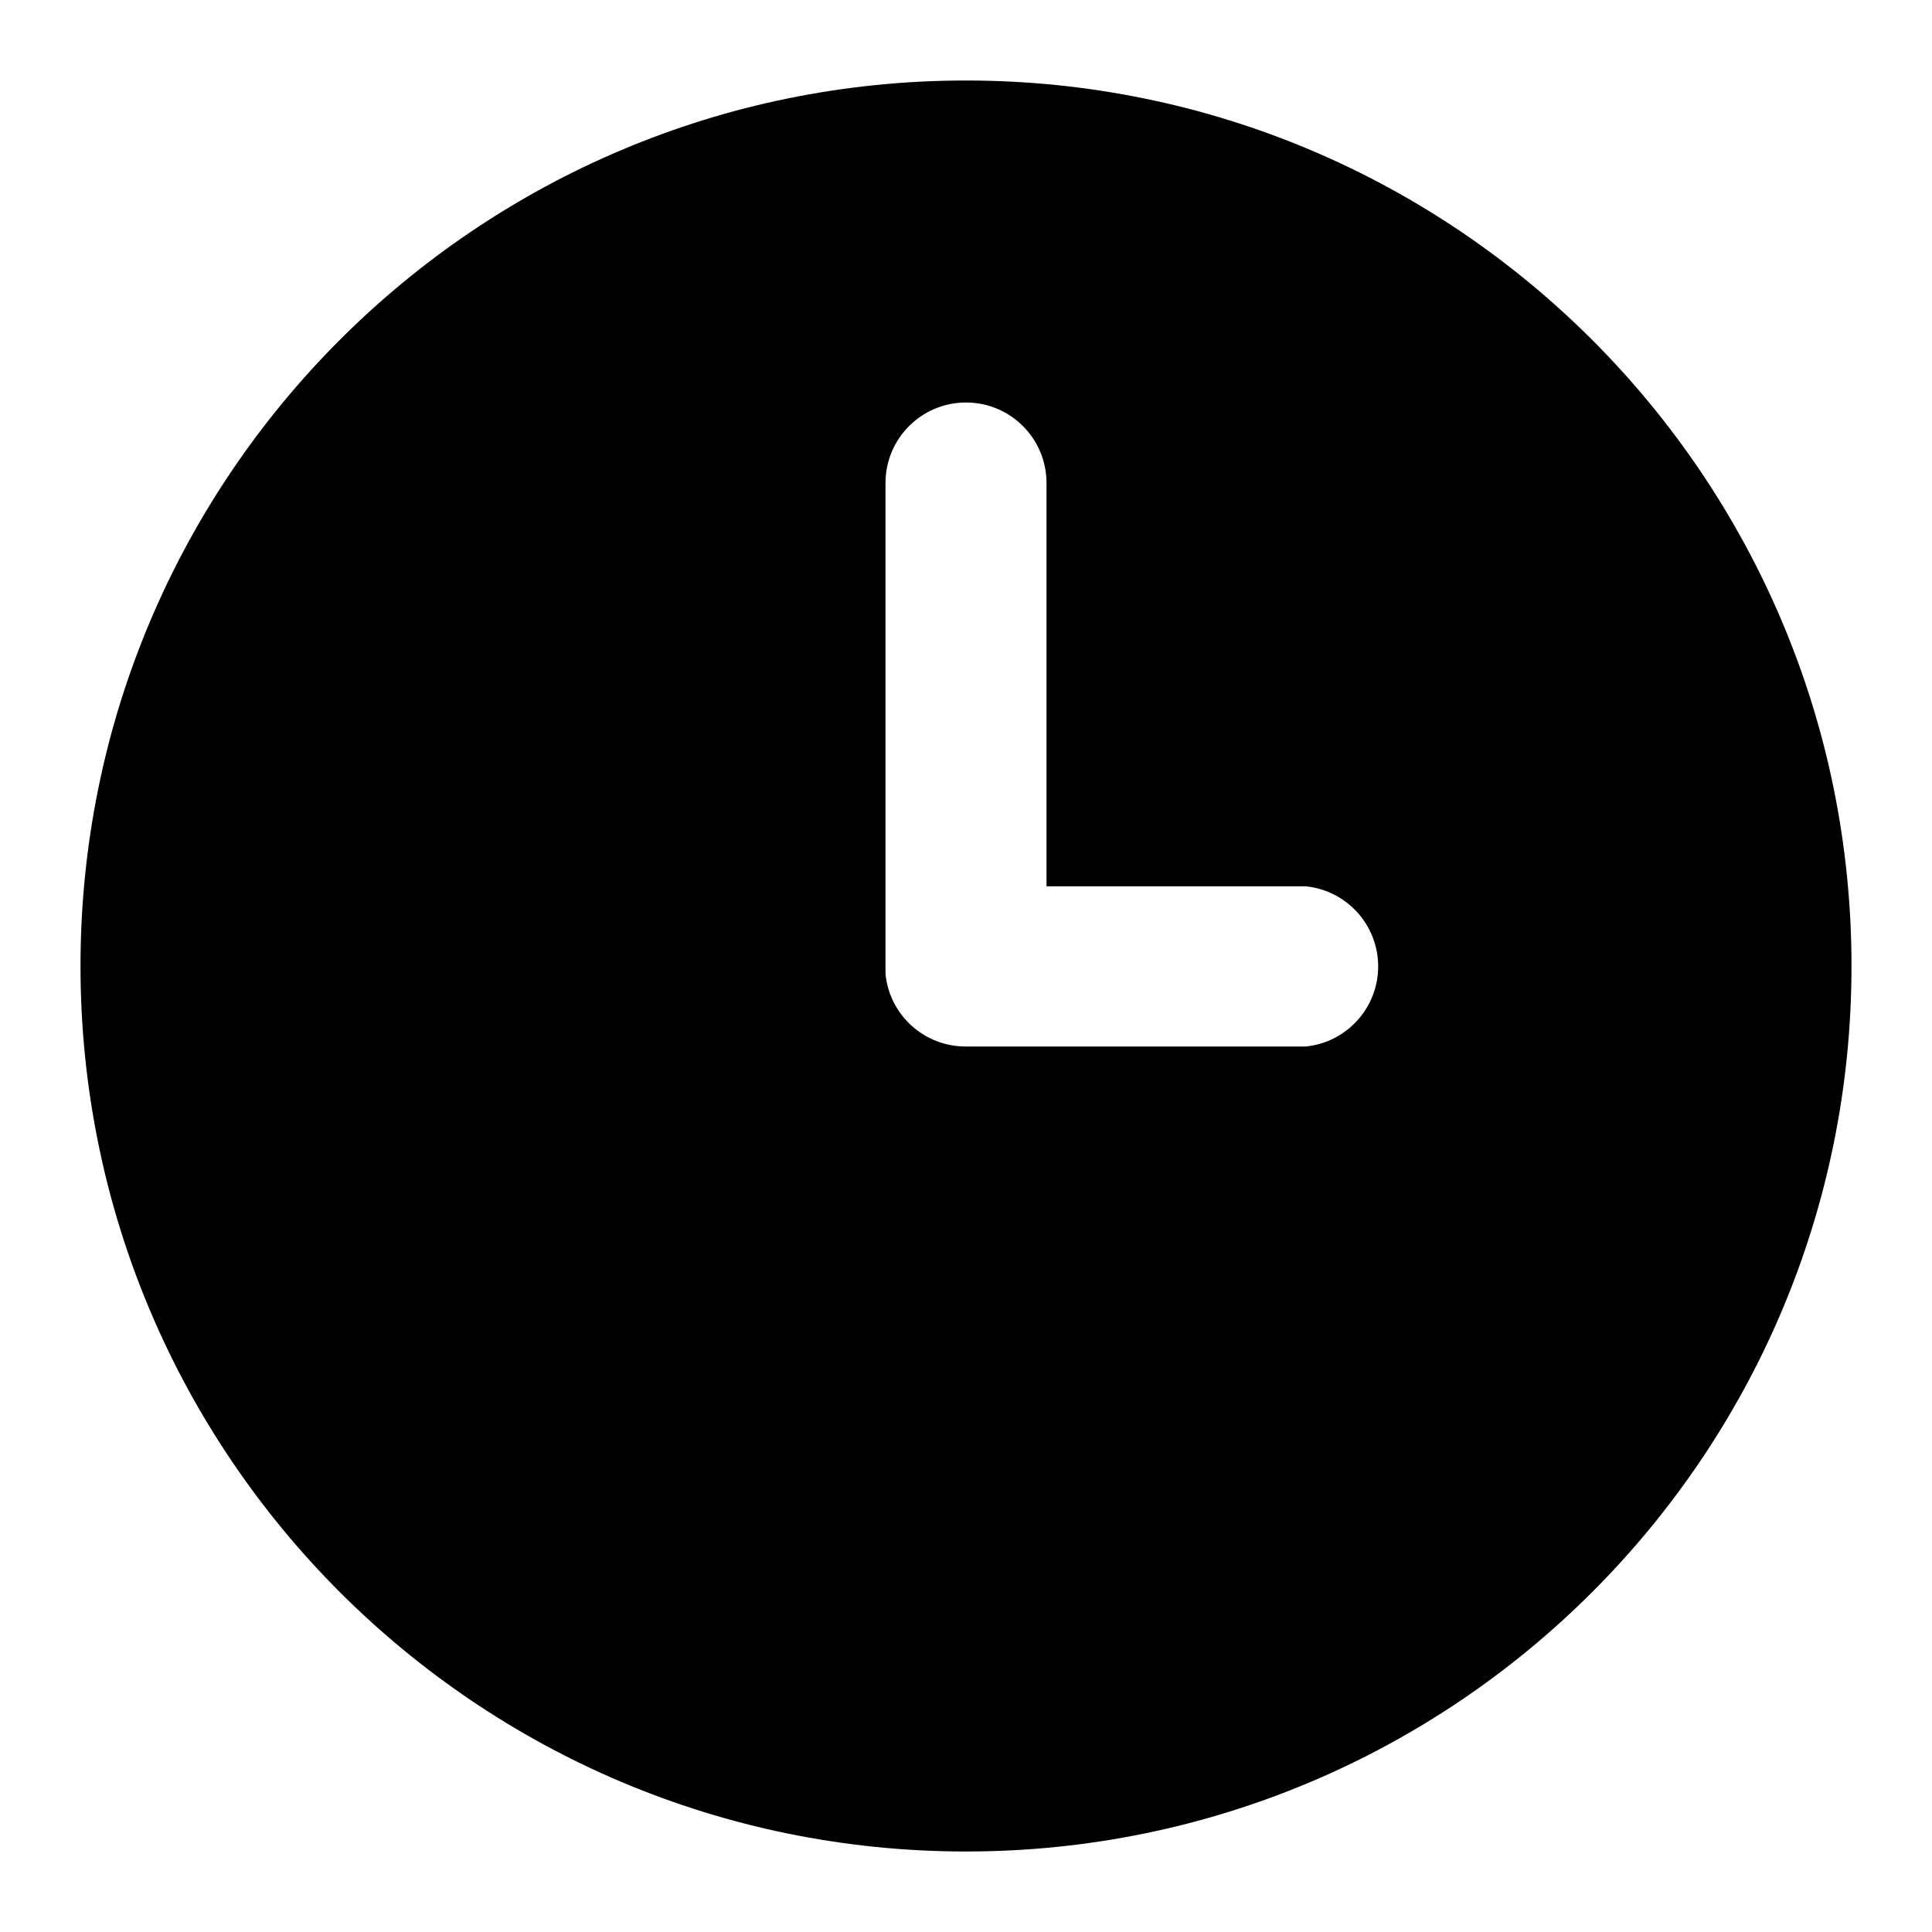
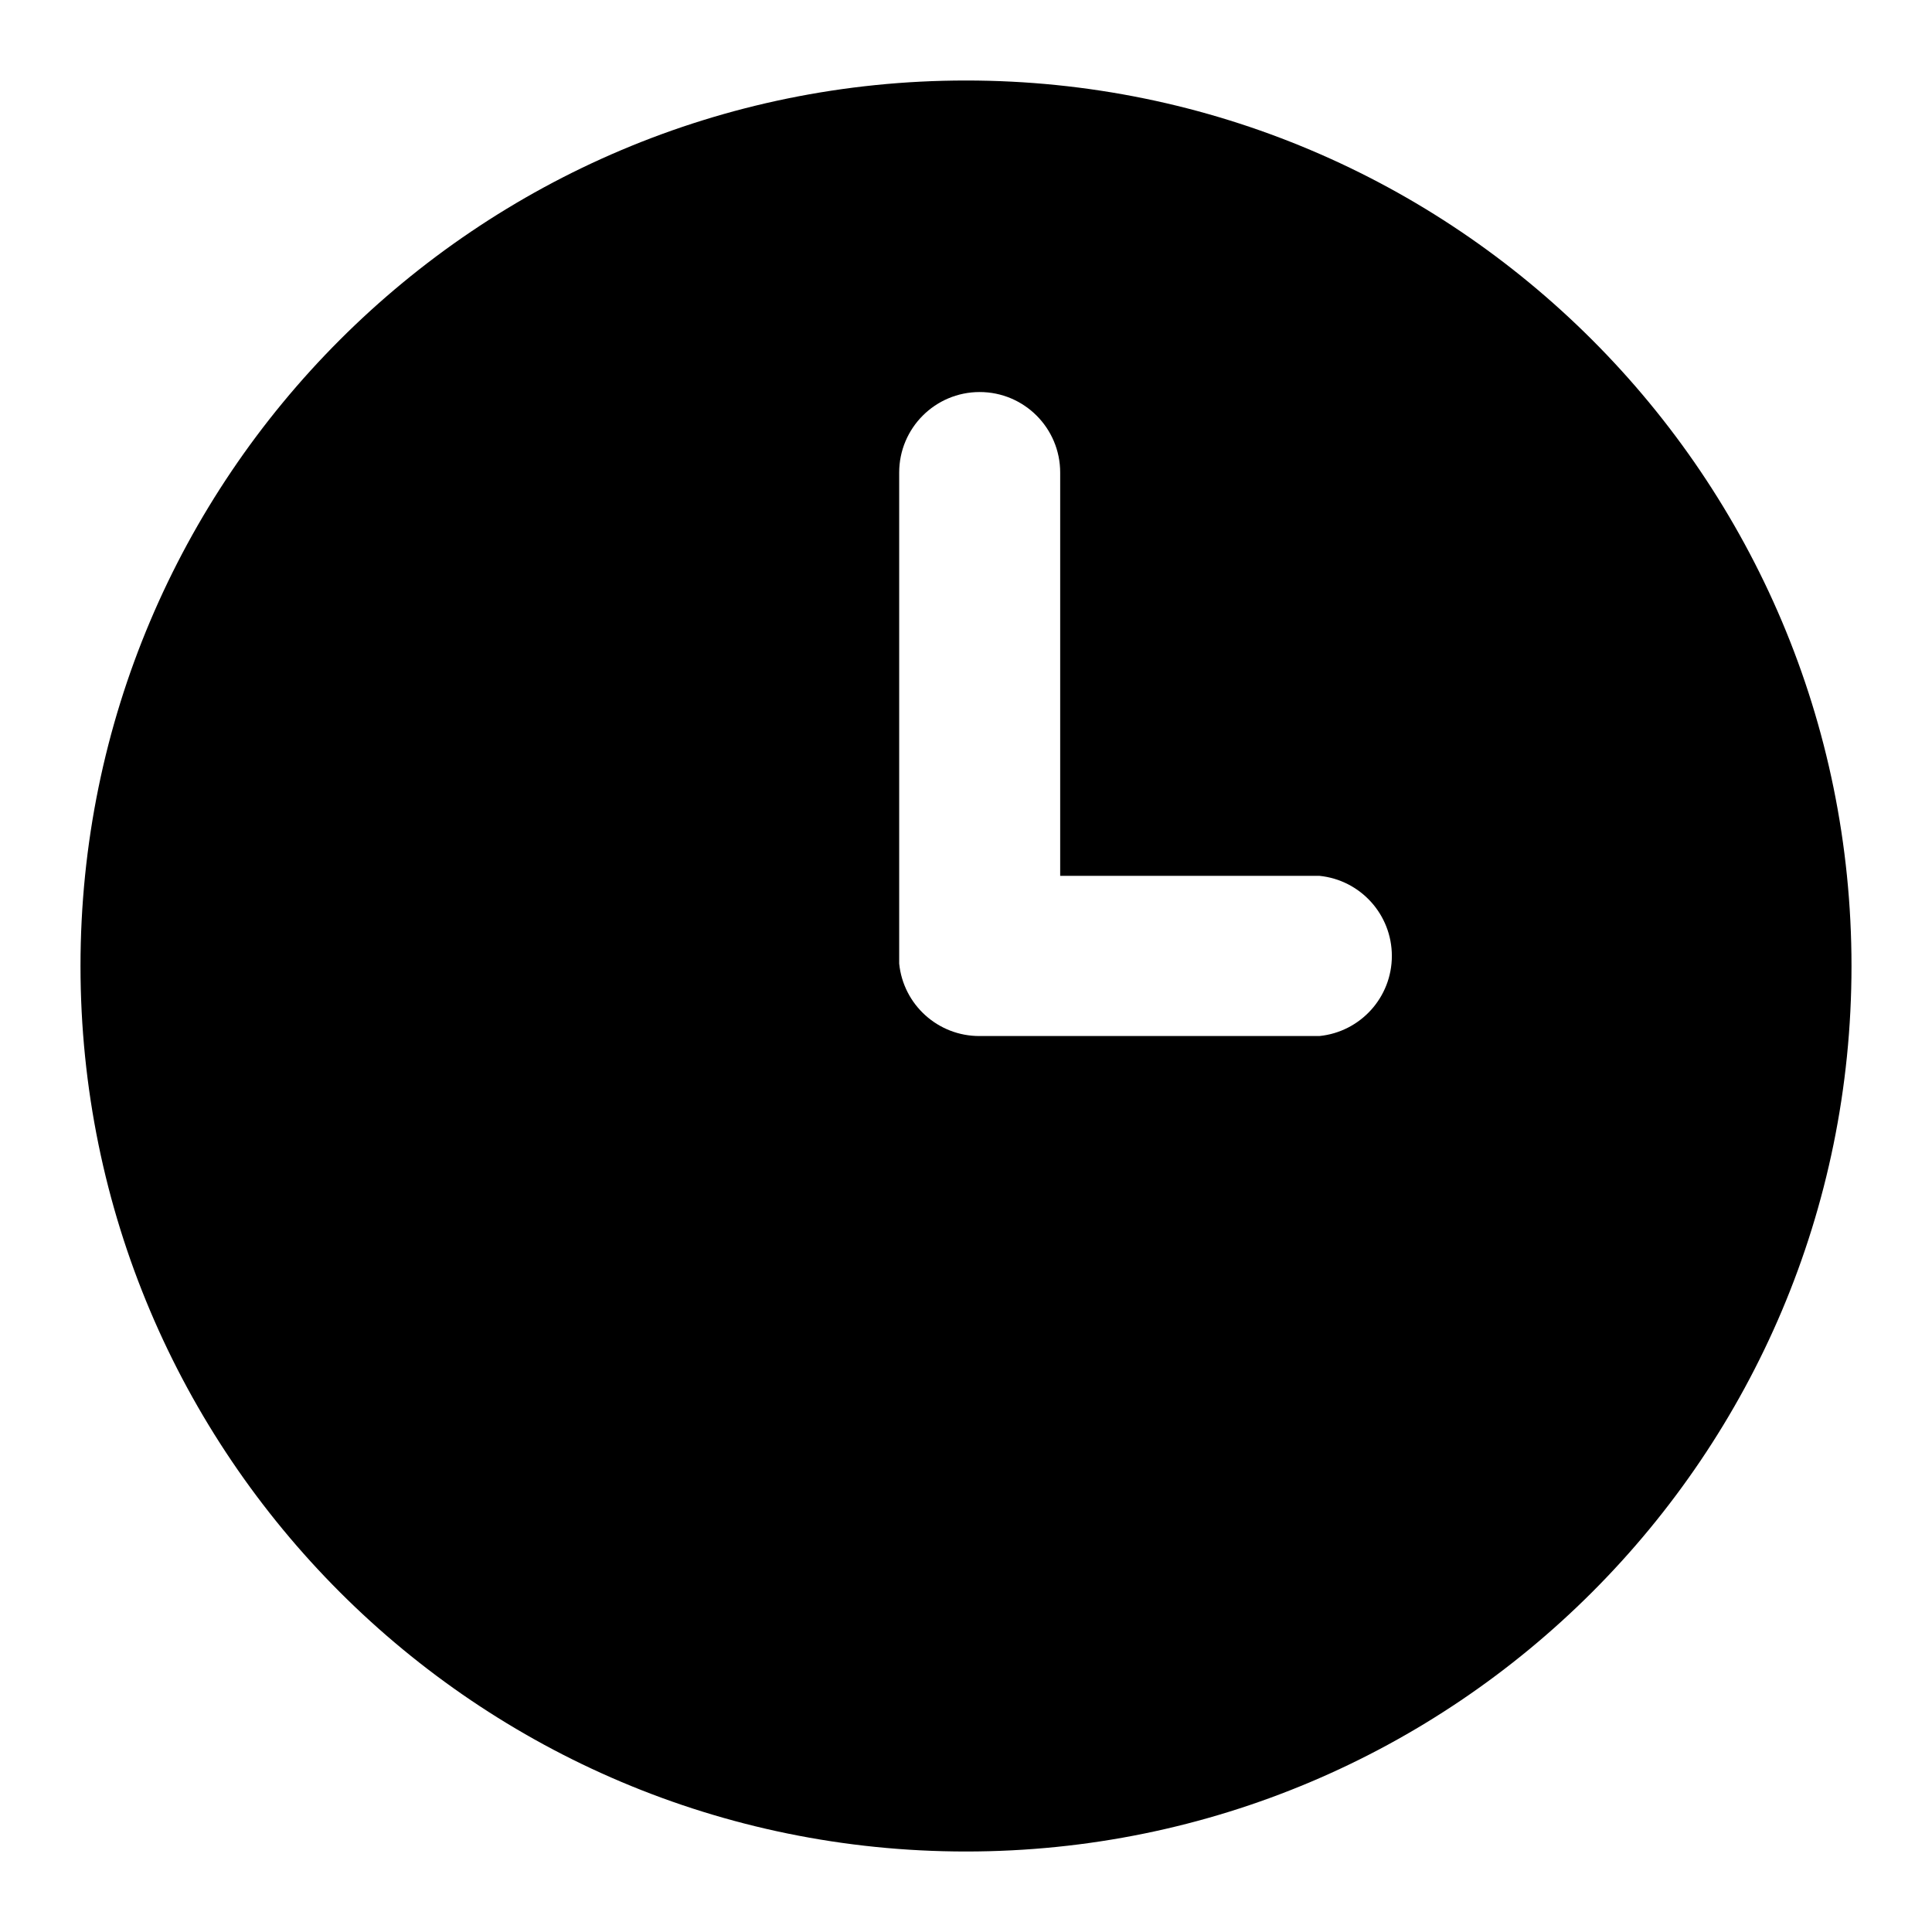
<svg xmlns="http://www.w3.org/2000/svg" viewBox="0 0 24 24" width="24" height="24">
-   <path fill-rule="evenodd" d="M12 1a11 11 0 1 1 0 22 11 11 0 0 1 0-22m0 4a1 1 0 0 0-1 1v6.1a1 1 0 0 0 1 .9h4.22a1 1 0 0 0 0-1.99H13V6a1 1 0 0 0-1-1" clip-rule="evenodd" />
+   <path fill-rule="evenodd" d="M12 1a11 11 0 1 1 0 22 11 11 0 0 1 0-22M12.17 4.87A1 1 0 0 0 11.17 5.87L11.17 11.97A1 1 0 0 0 12.17 12.87L16.39 12.87A1 1 0 0 0 16.39 10.88L13.17 10.88L13.17 5.87A1 1 0 0 0 12.17 4.87" clip-rule="evenodd" />
</svg>
